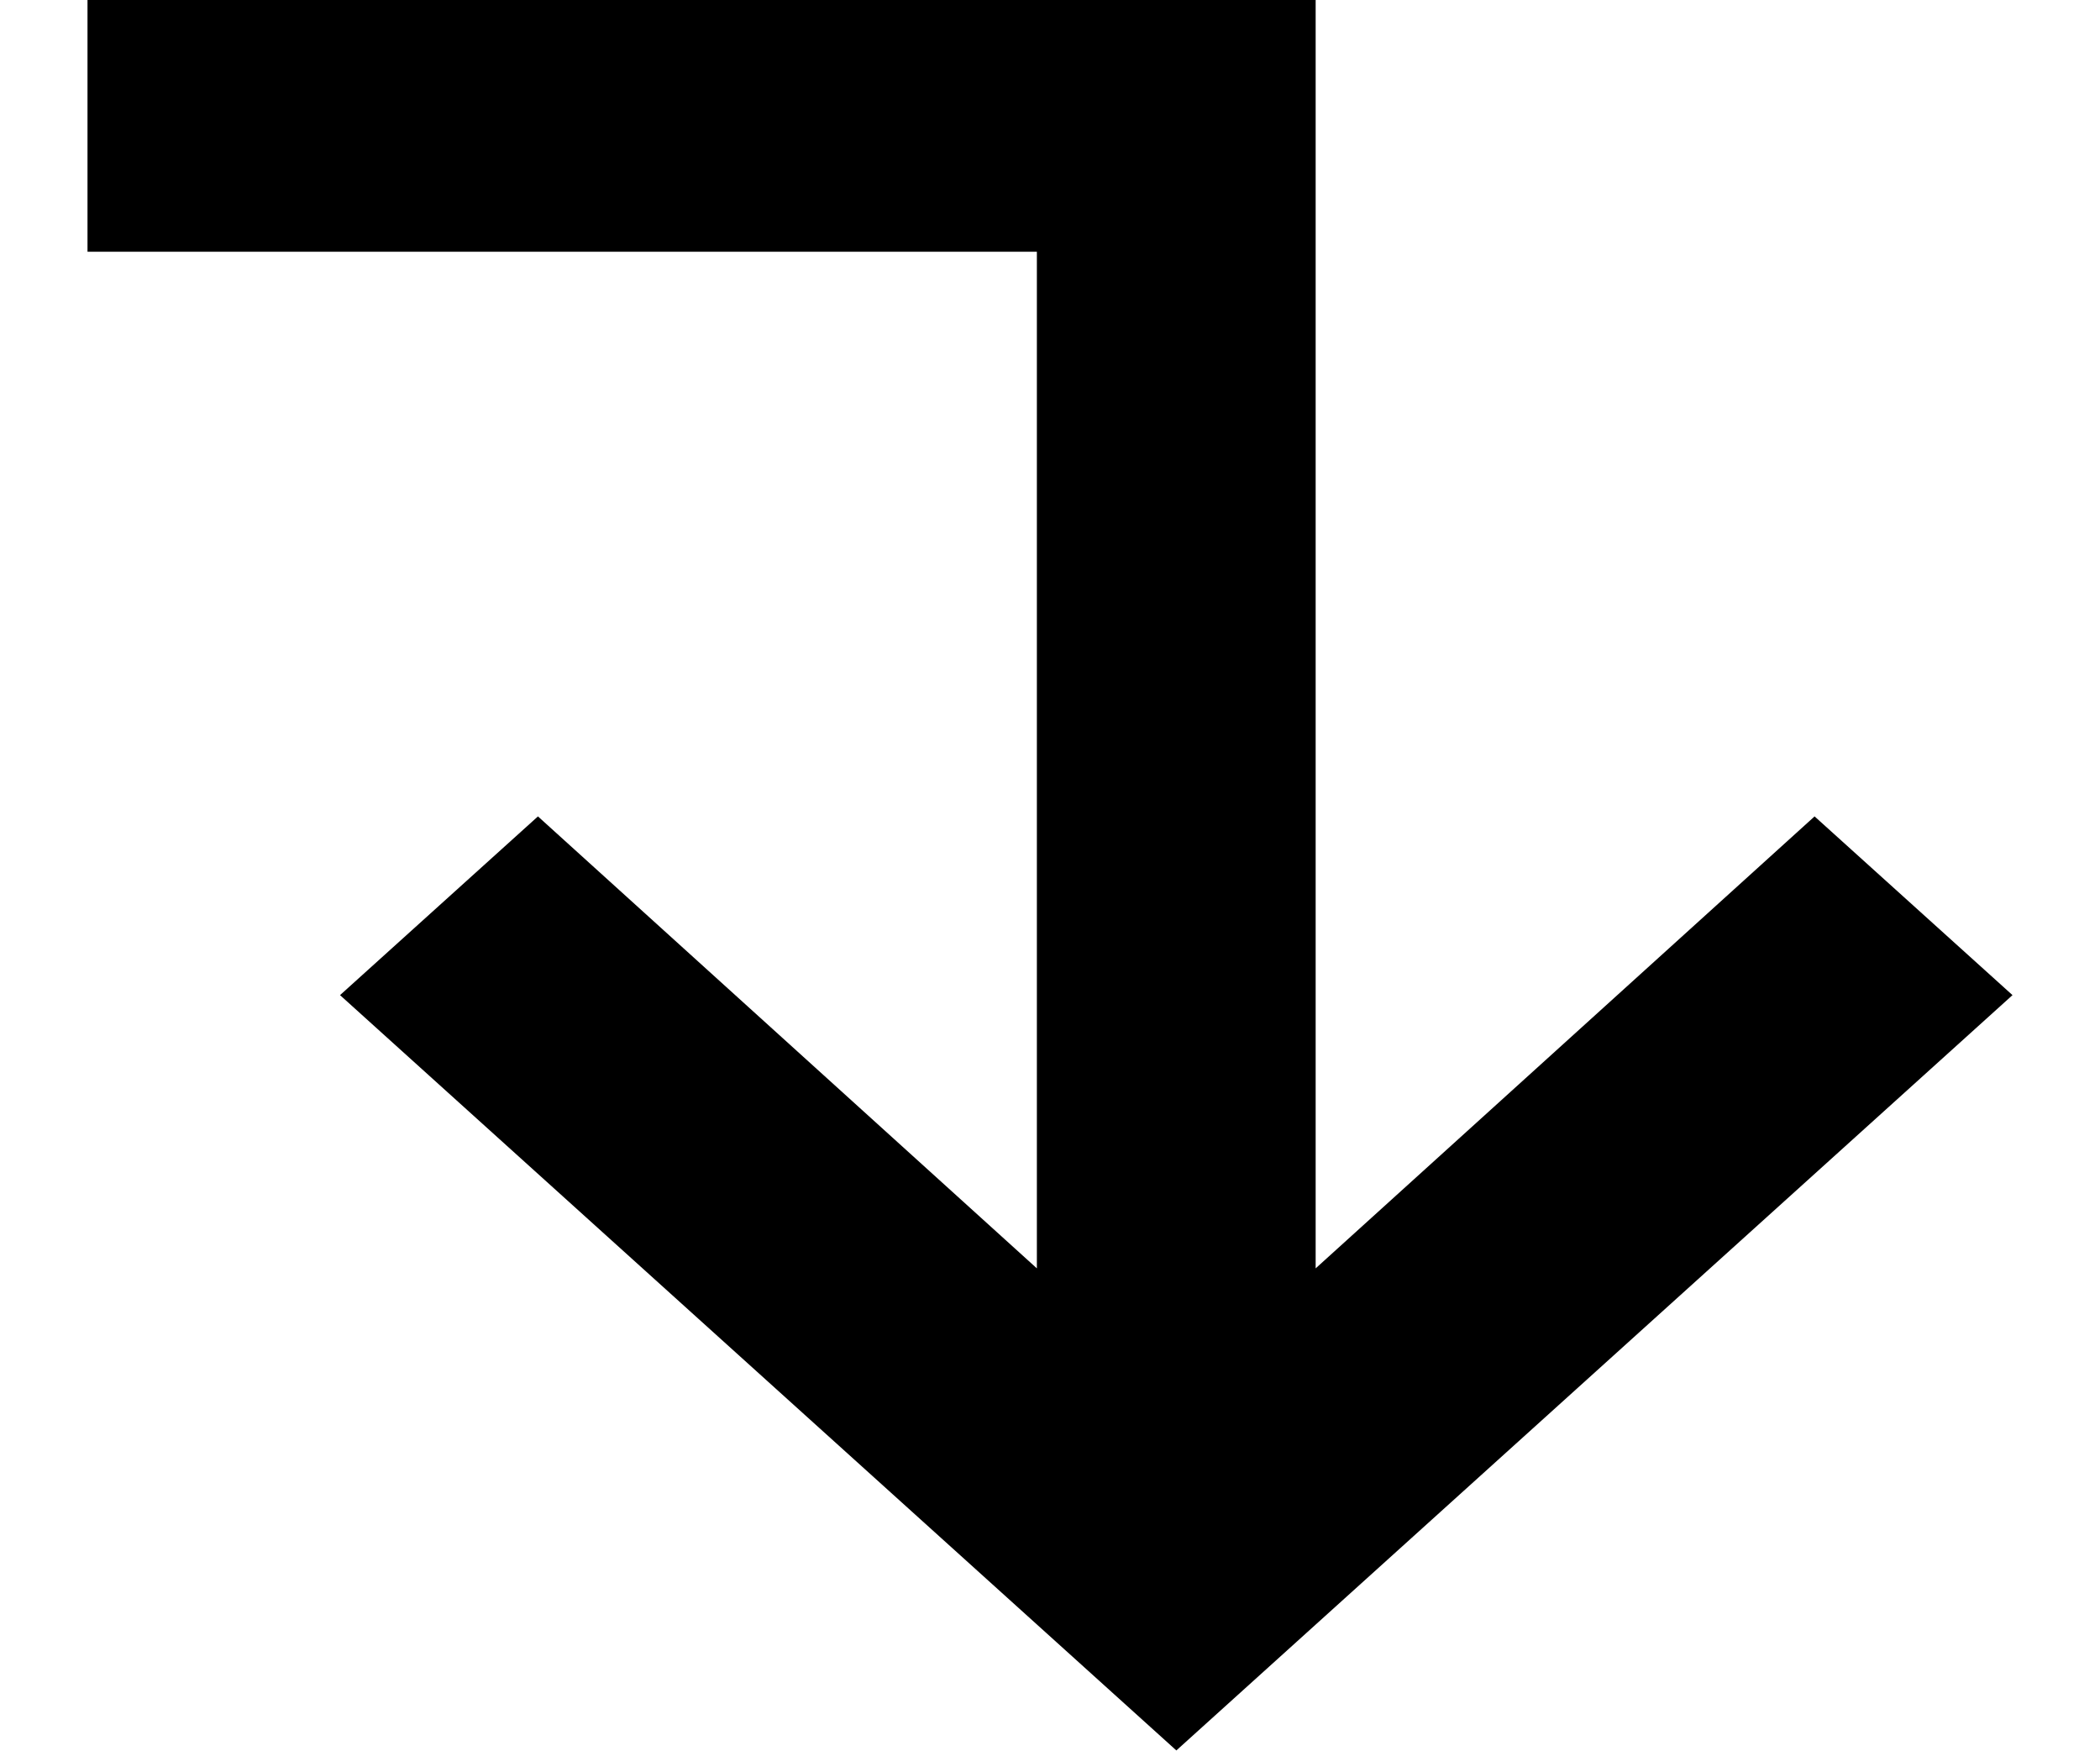
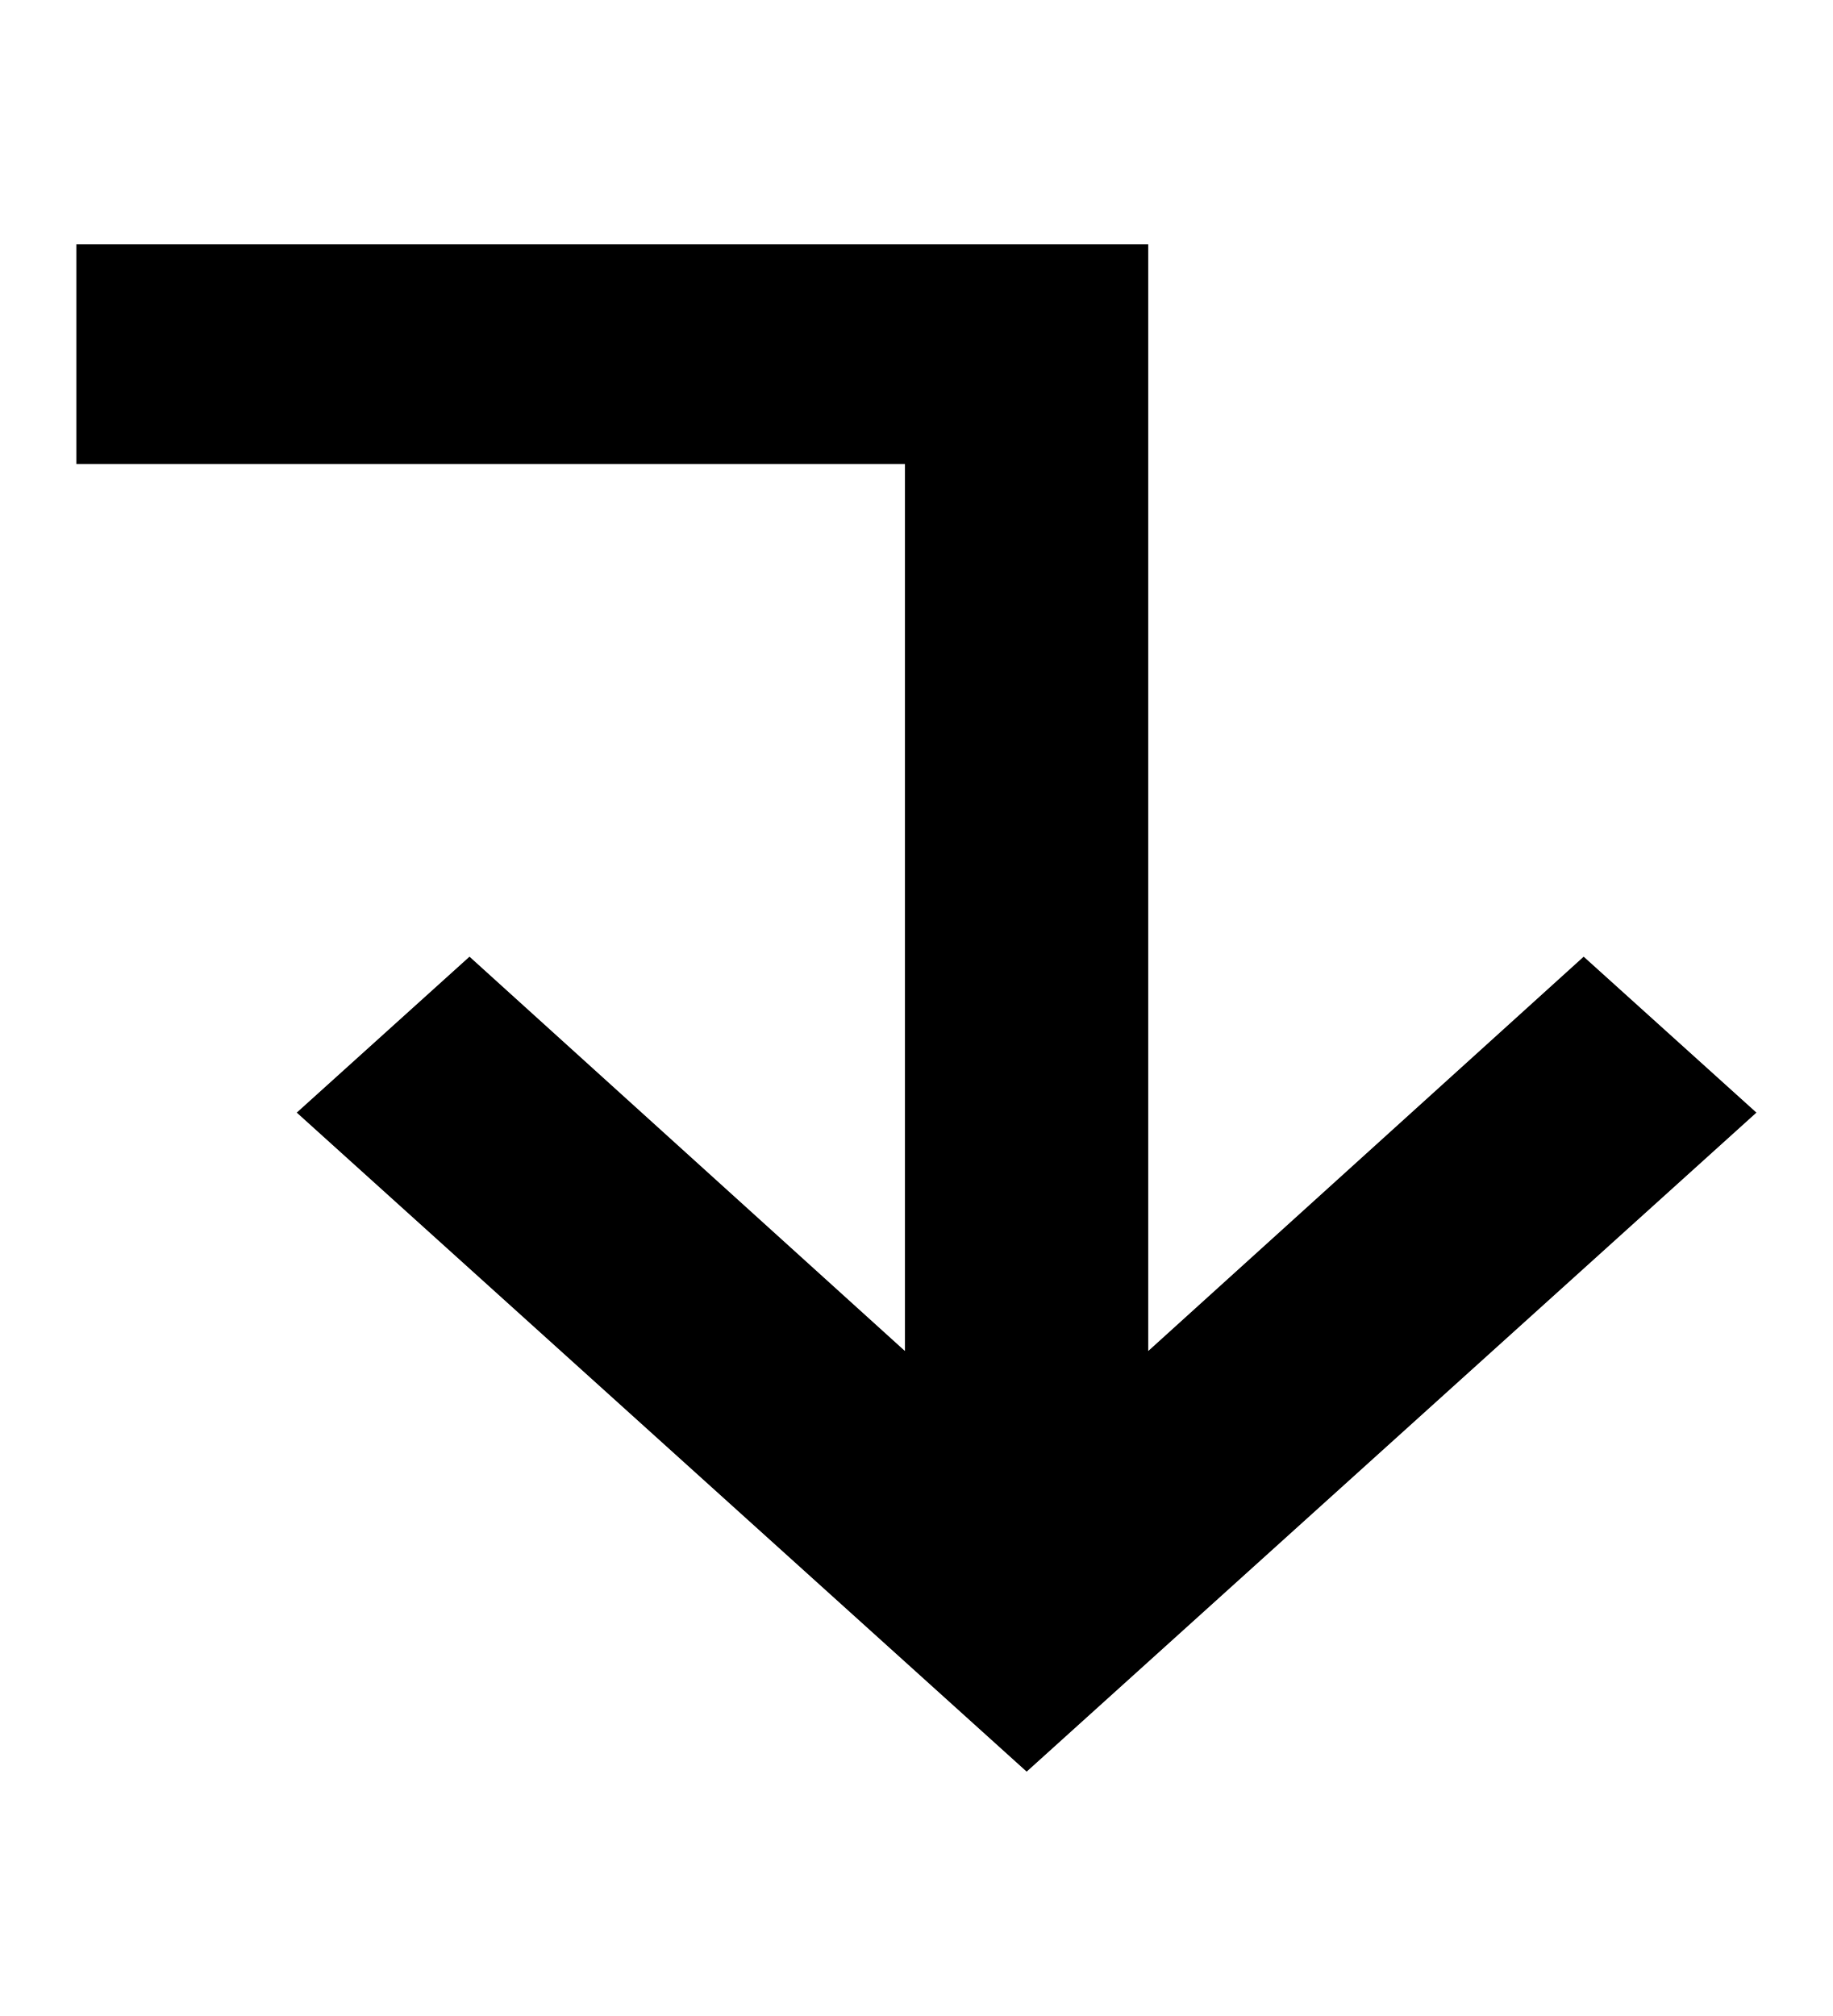
- <svg xmlns="http://www.w3.org/2000/svg" width="12" height="10" viewBox="0 0 12 10" fill="none">
+ <svg xmlns="http://www.w3.org/2000/svg" width="10" height="11" viewBox="0 0 12 10" fill="none">
  <path d="M6.722 10L11.5 5.685L10.369 4.664L7.518 7.246L7.518 4.25469e-07L0.5 0L0.5 1.438L5.925 1.438L5.925 7.246L3.074 4.664L1.943 5.685L6.722 10Z" fill="currentColor" />
</svg>
